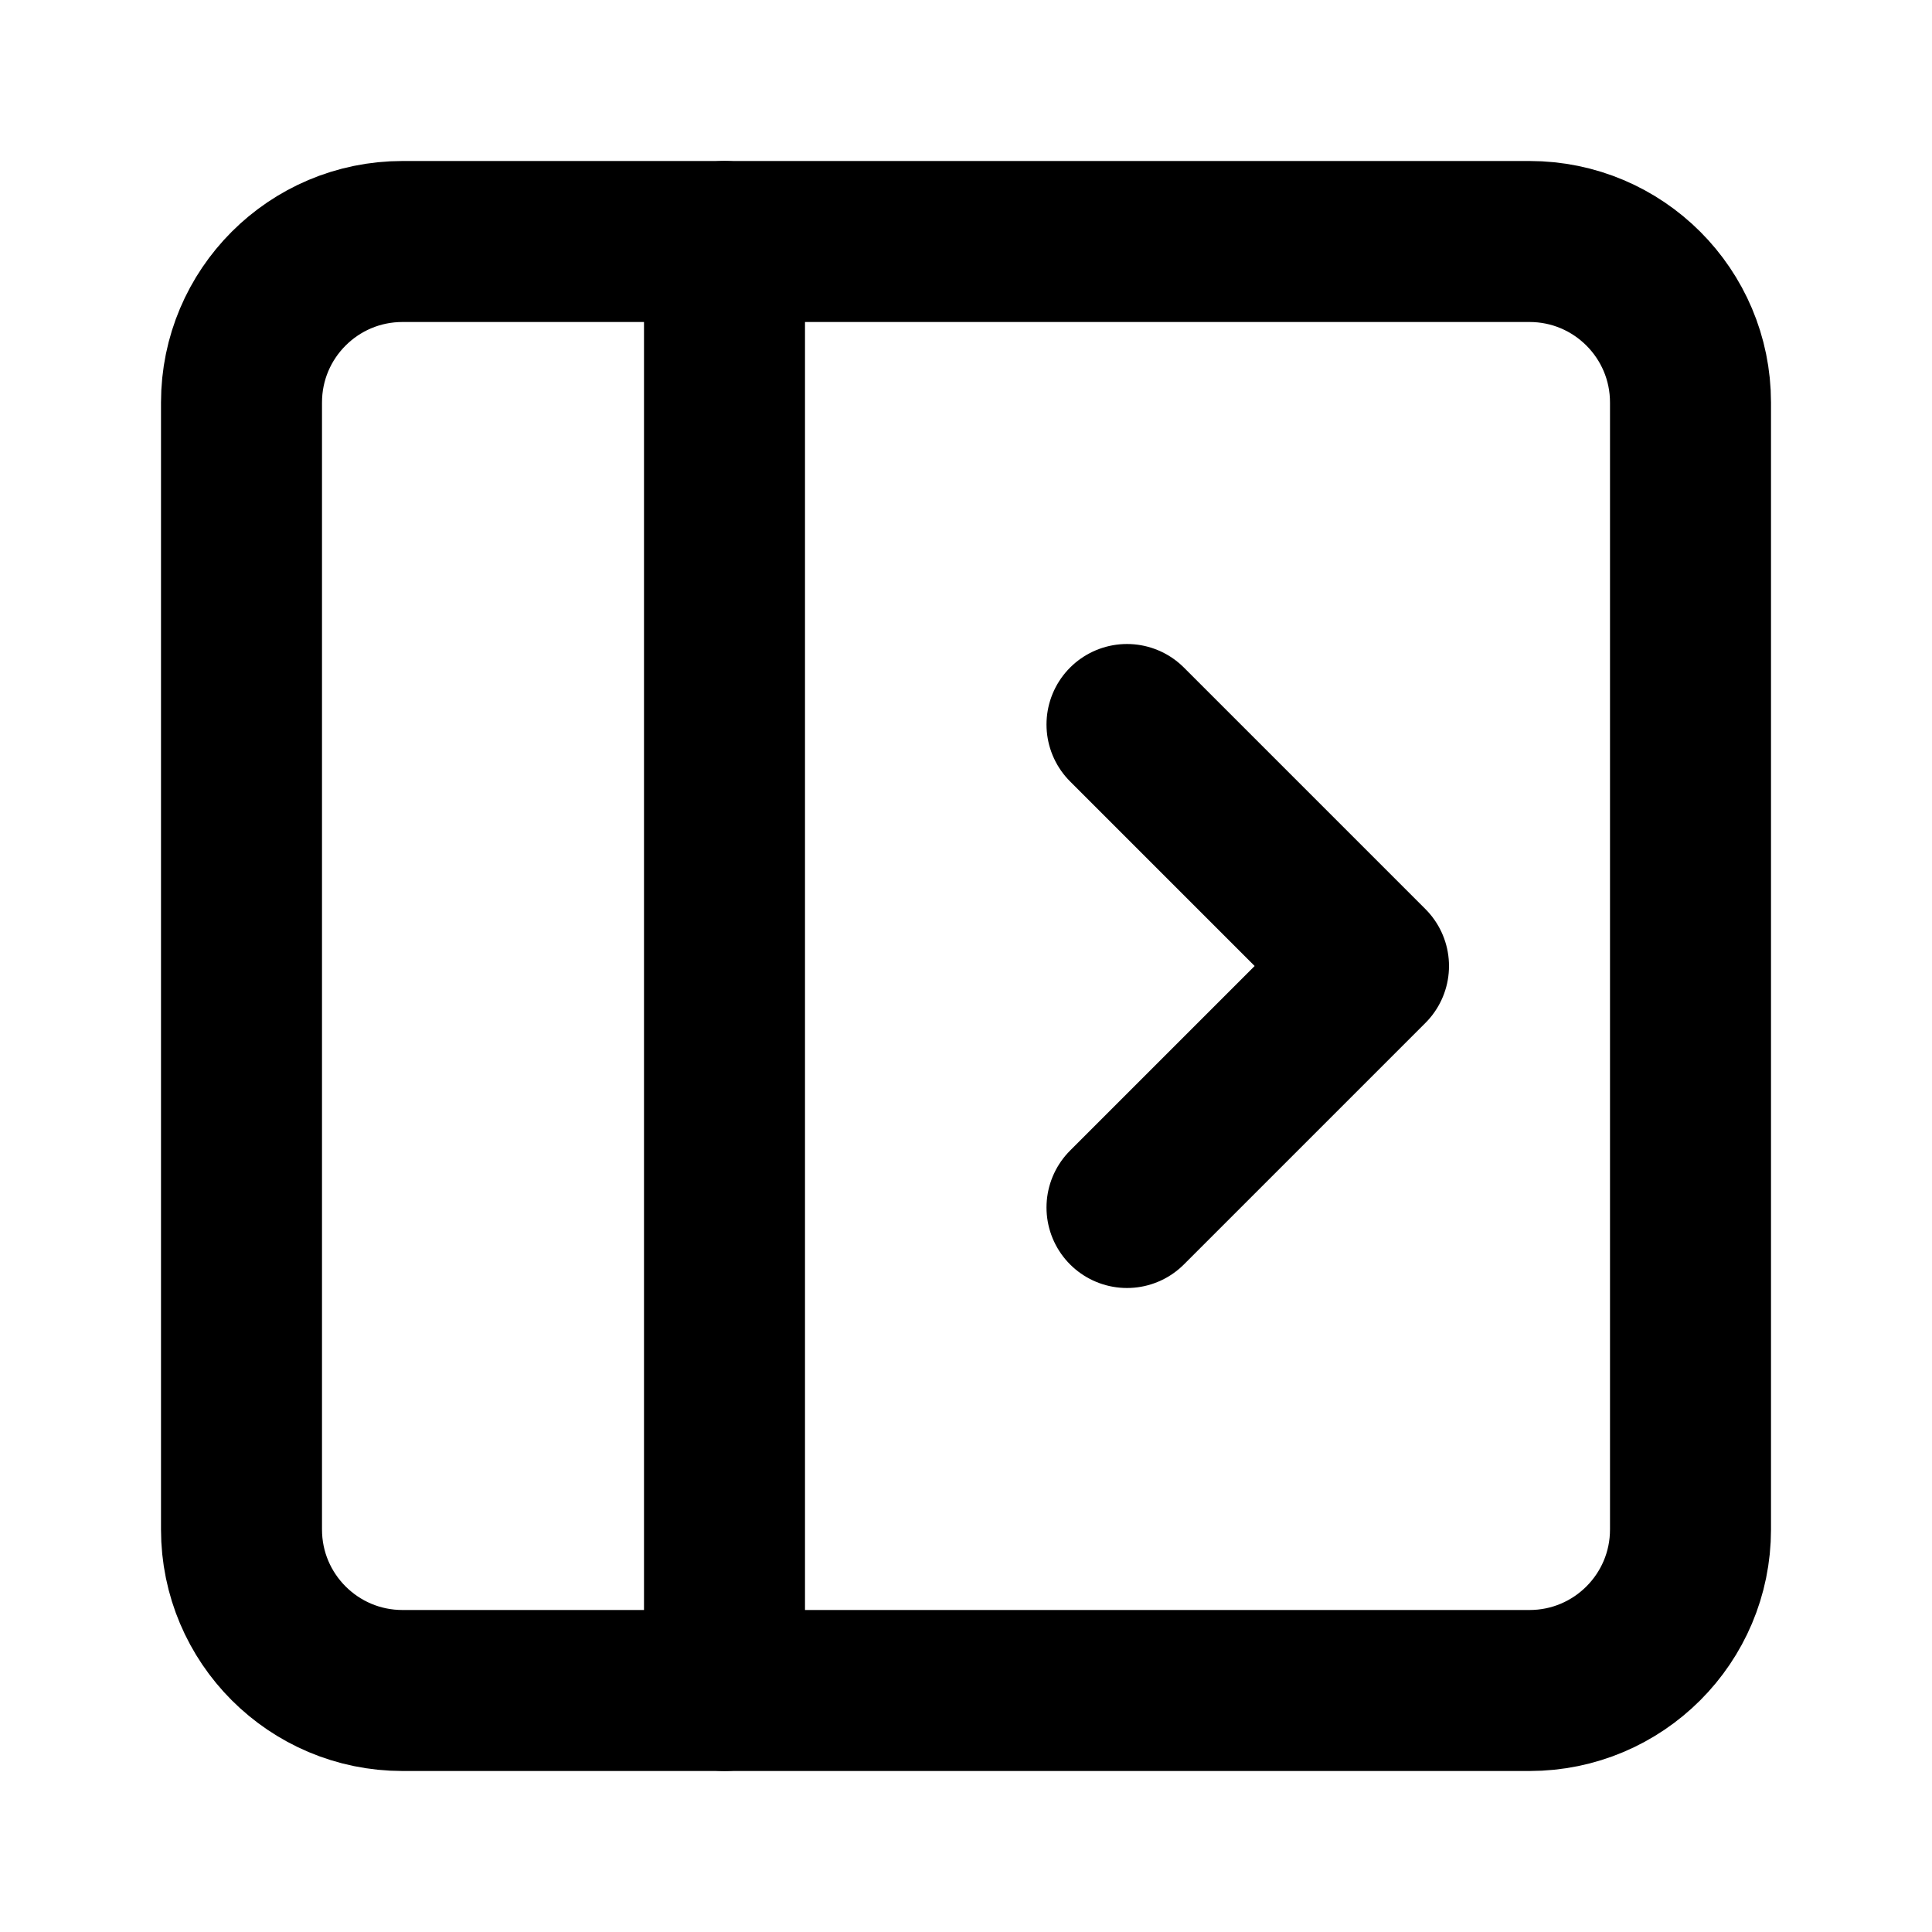
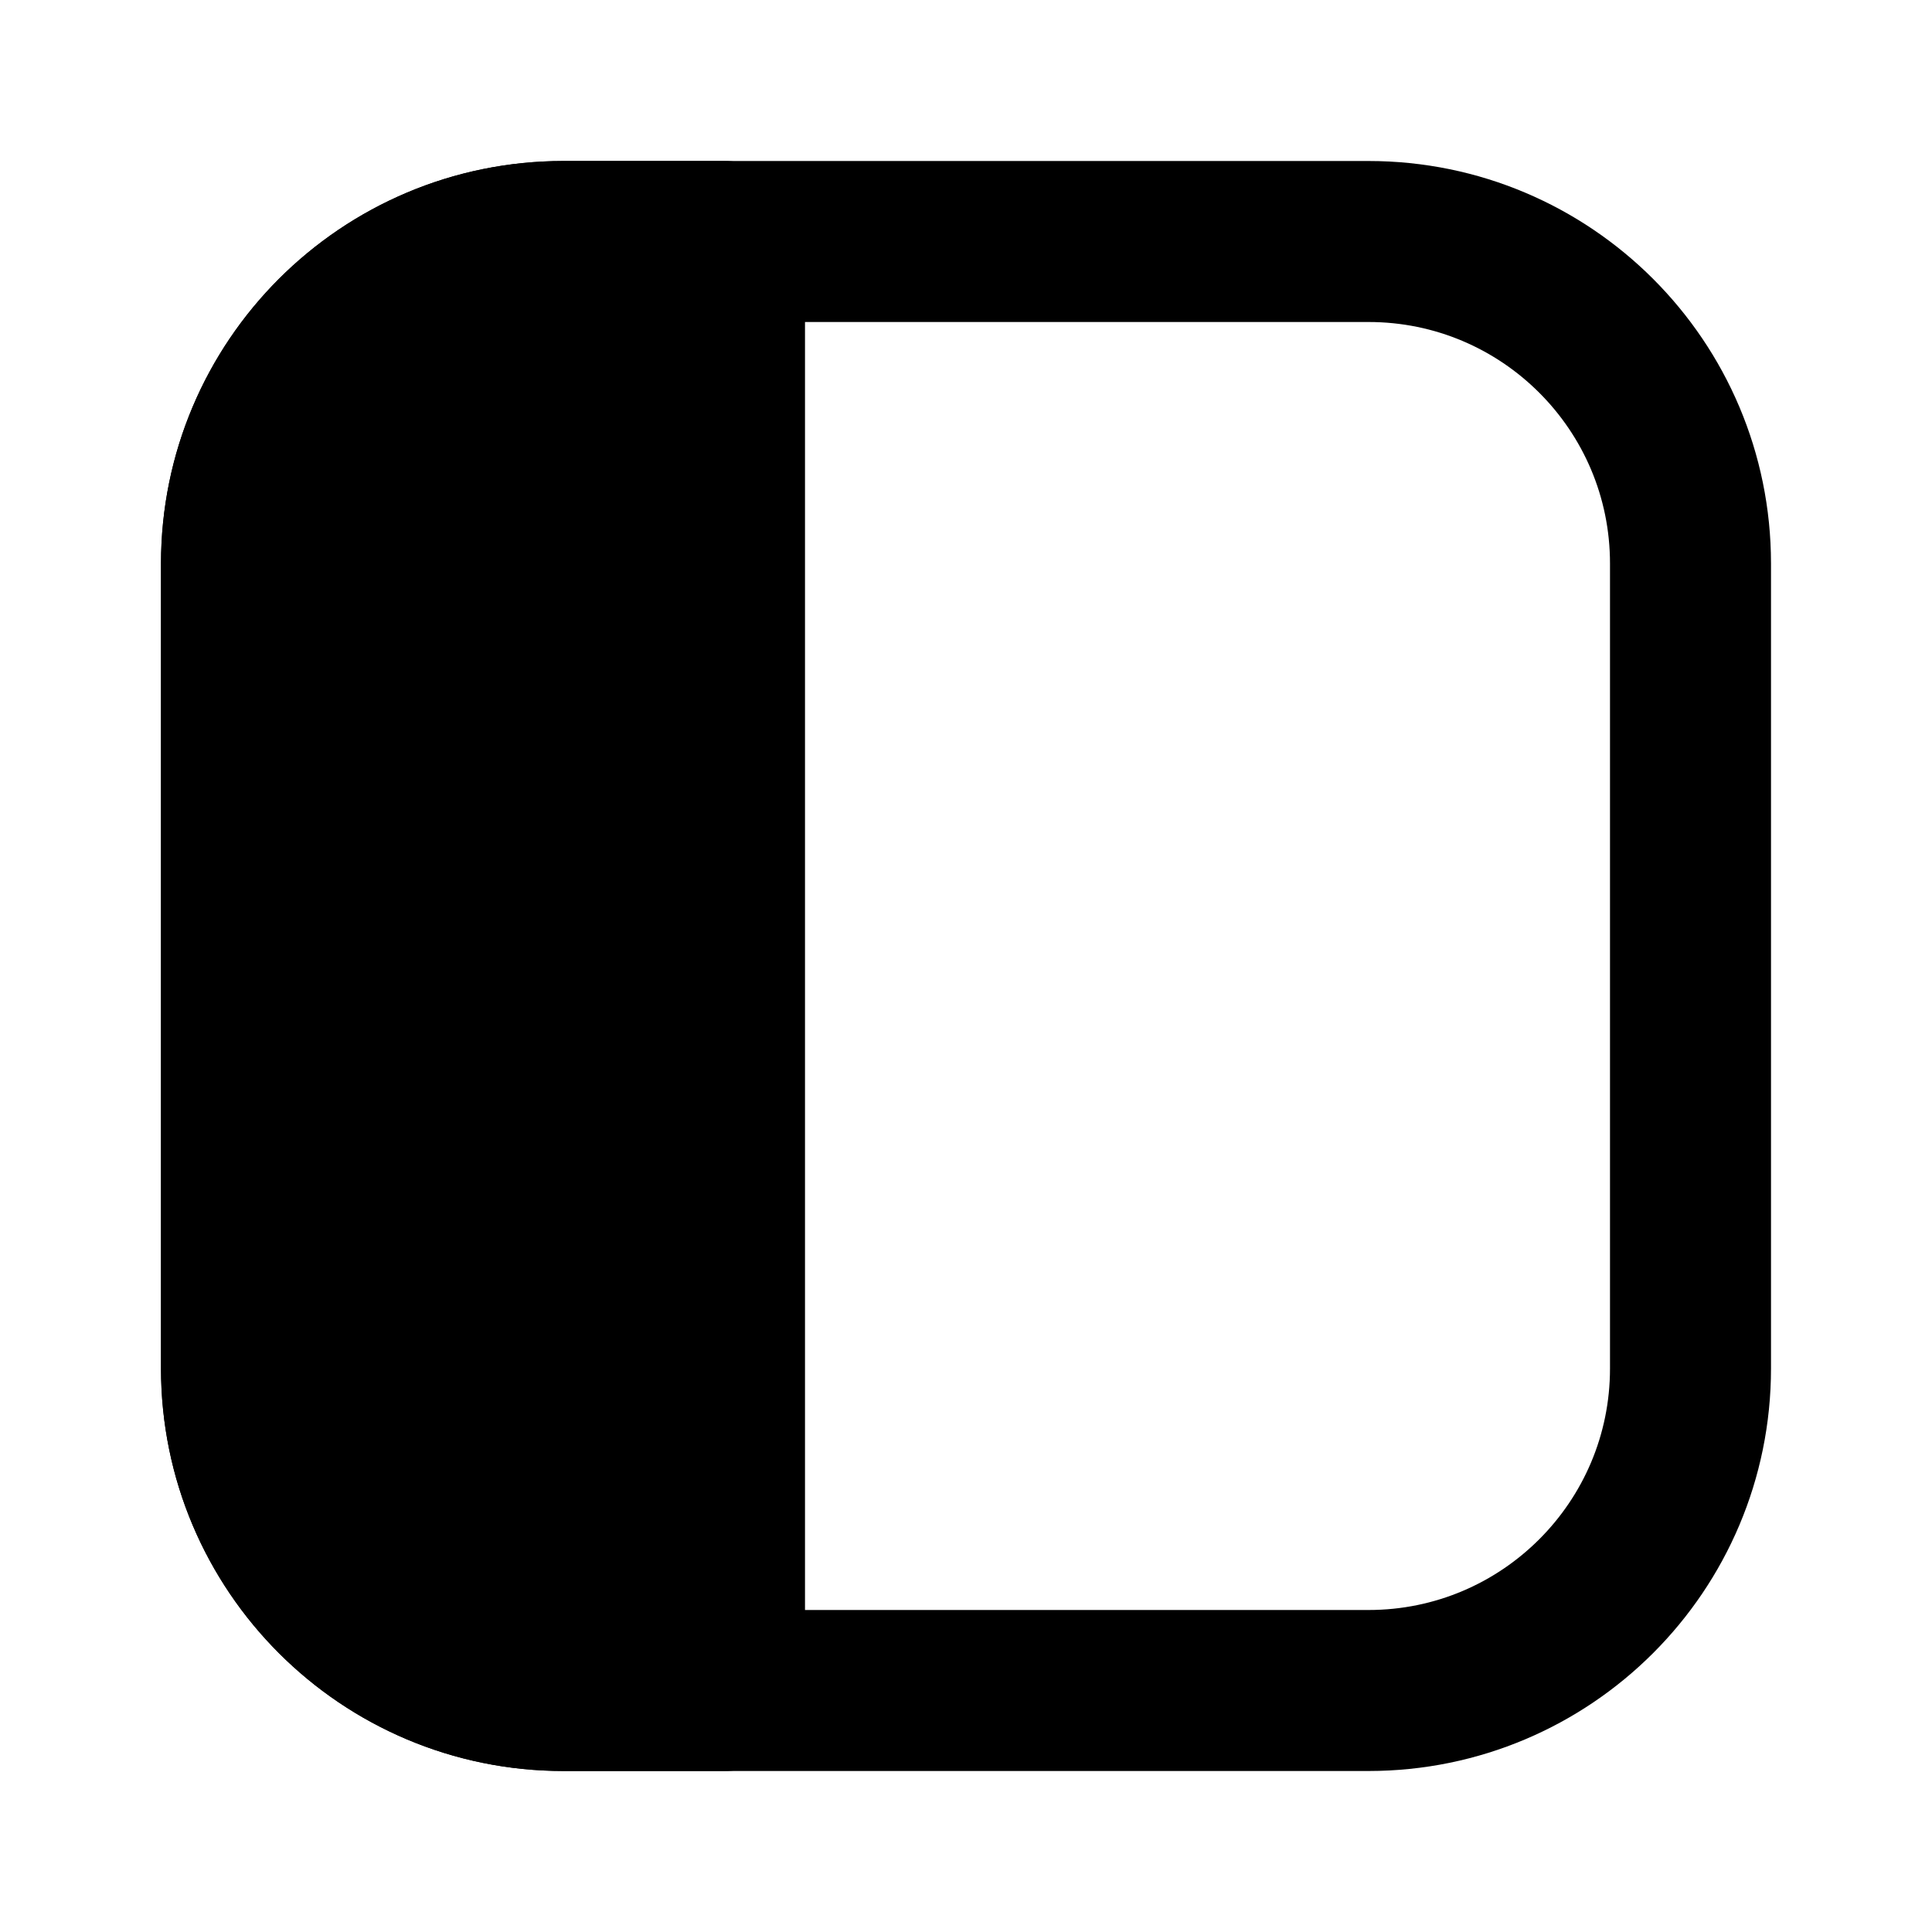
- <svg xmlns="http://www.w3.org/2000/svg" class="lucide lucide-panel-left-open" width="24" height="24" viewBox="0 0 24 24" fill="none" stroke="currentColor" stroke-width="2" stroke-linecap="round" stroke-linejoin="round">
-   <rect width="18" height="18" x="3" y="3" rx="2" />
-   <path d="M9 3v18" />
-   <path d="m14 9 3 3-3 3" />
+ <svg xmlns="http://www.w3.org/2000/svg" width="24" height="24" viewBox="0 0 24 24" fill="none" stroke="currentColor" stroke-width="2" stroke-linecap="round" stroke-linejoin="round">
+   <rect width="18" height="18" x="3" y="3" rx="4" />
+   <path d="M9 3H7a4 4 0 0 0-4 4v10a4 4 0 0 0 4 4h2z" fill="currentColor" />
</svg>
